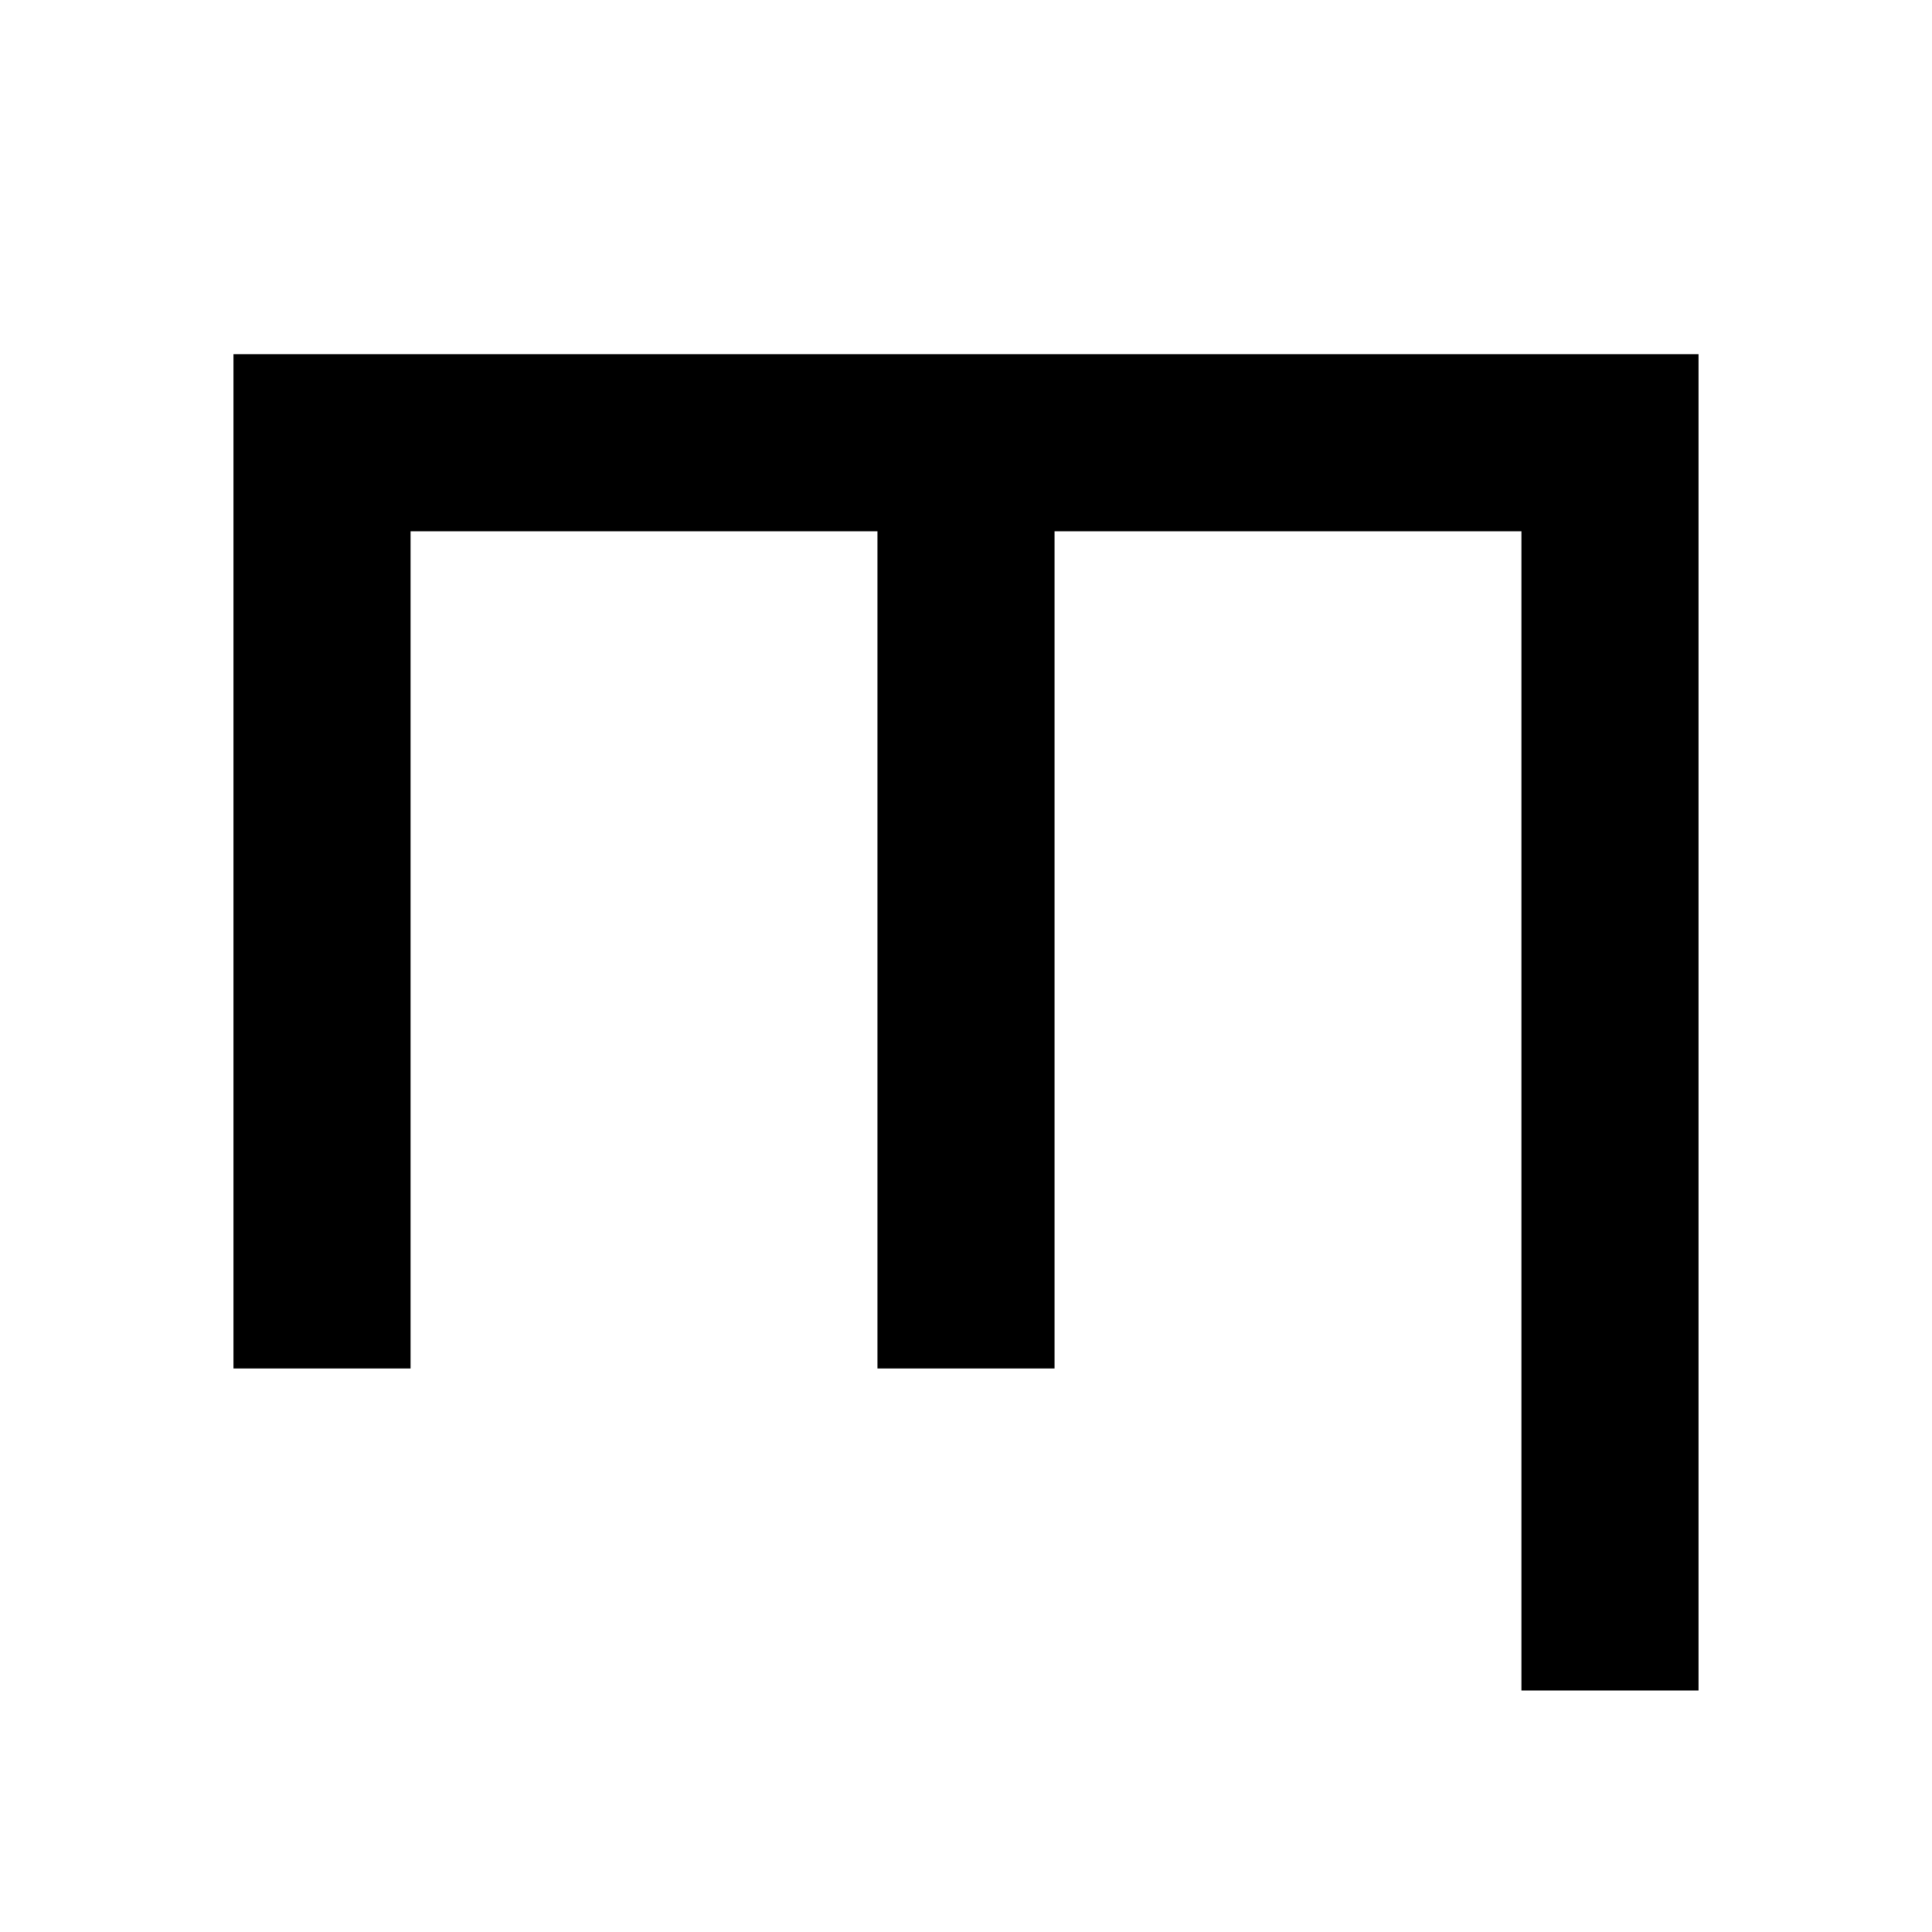
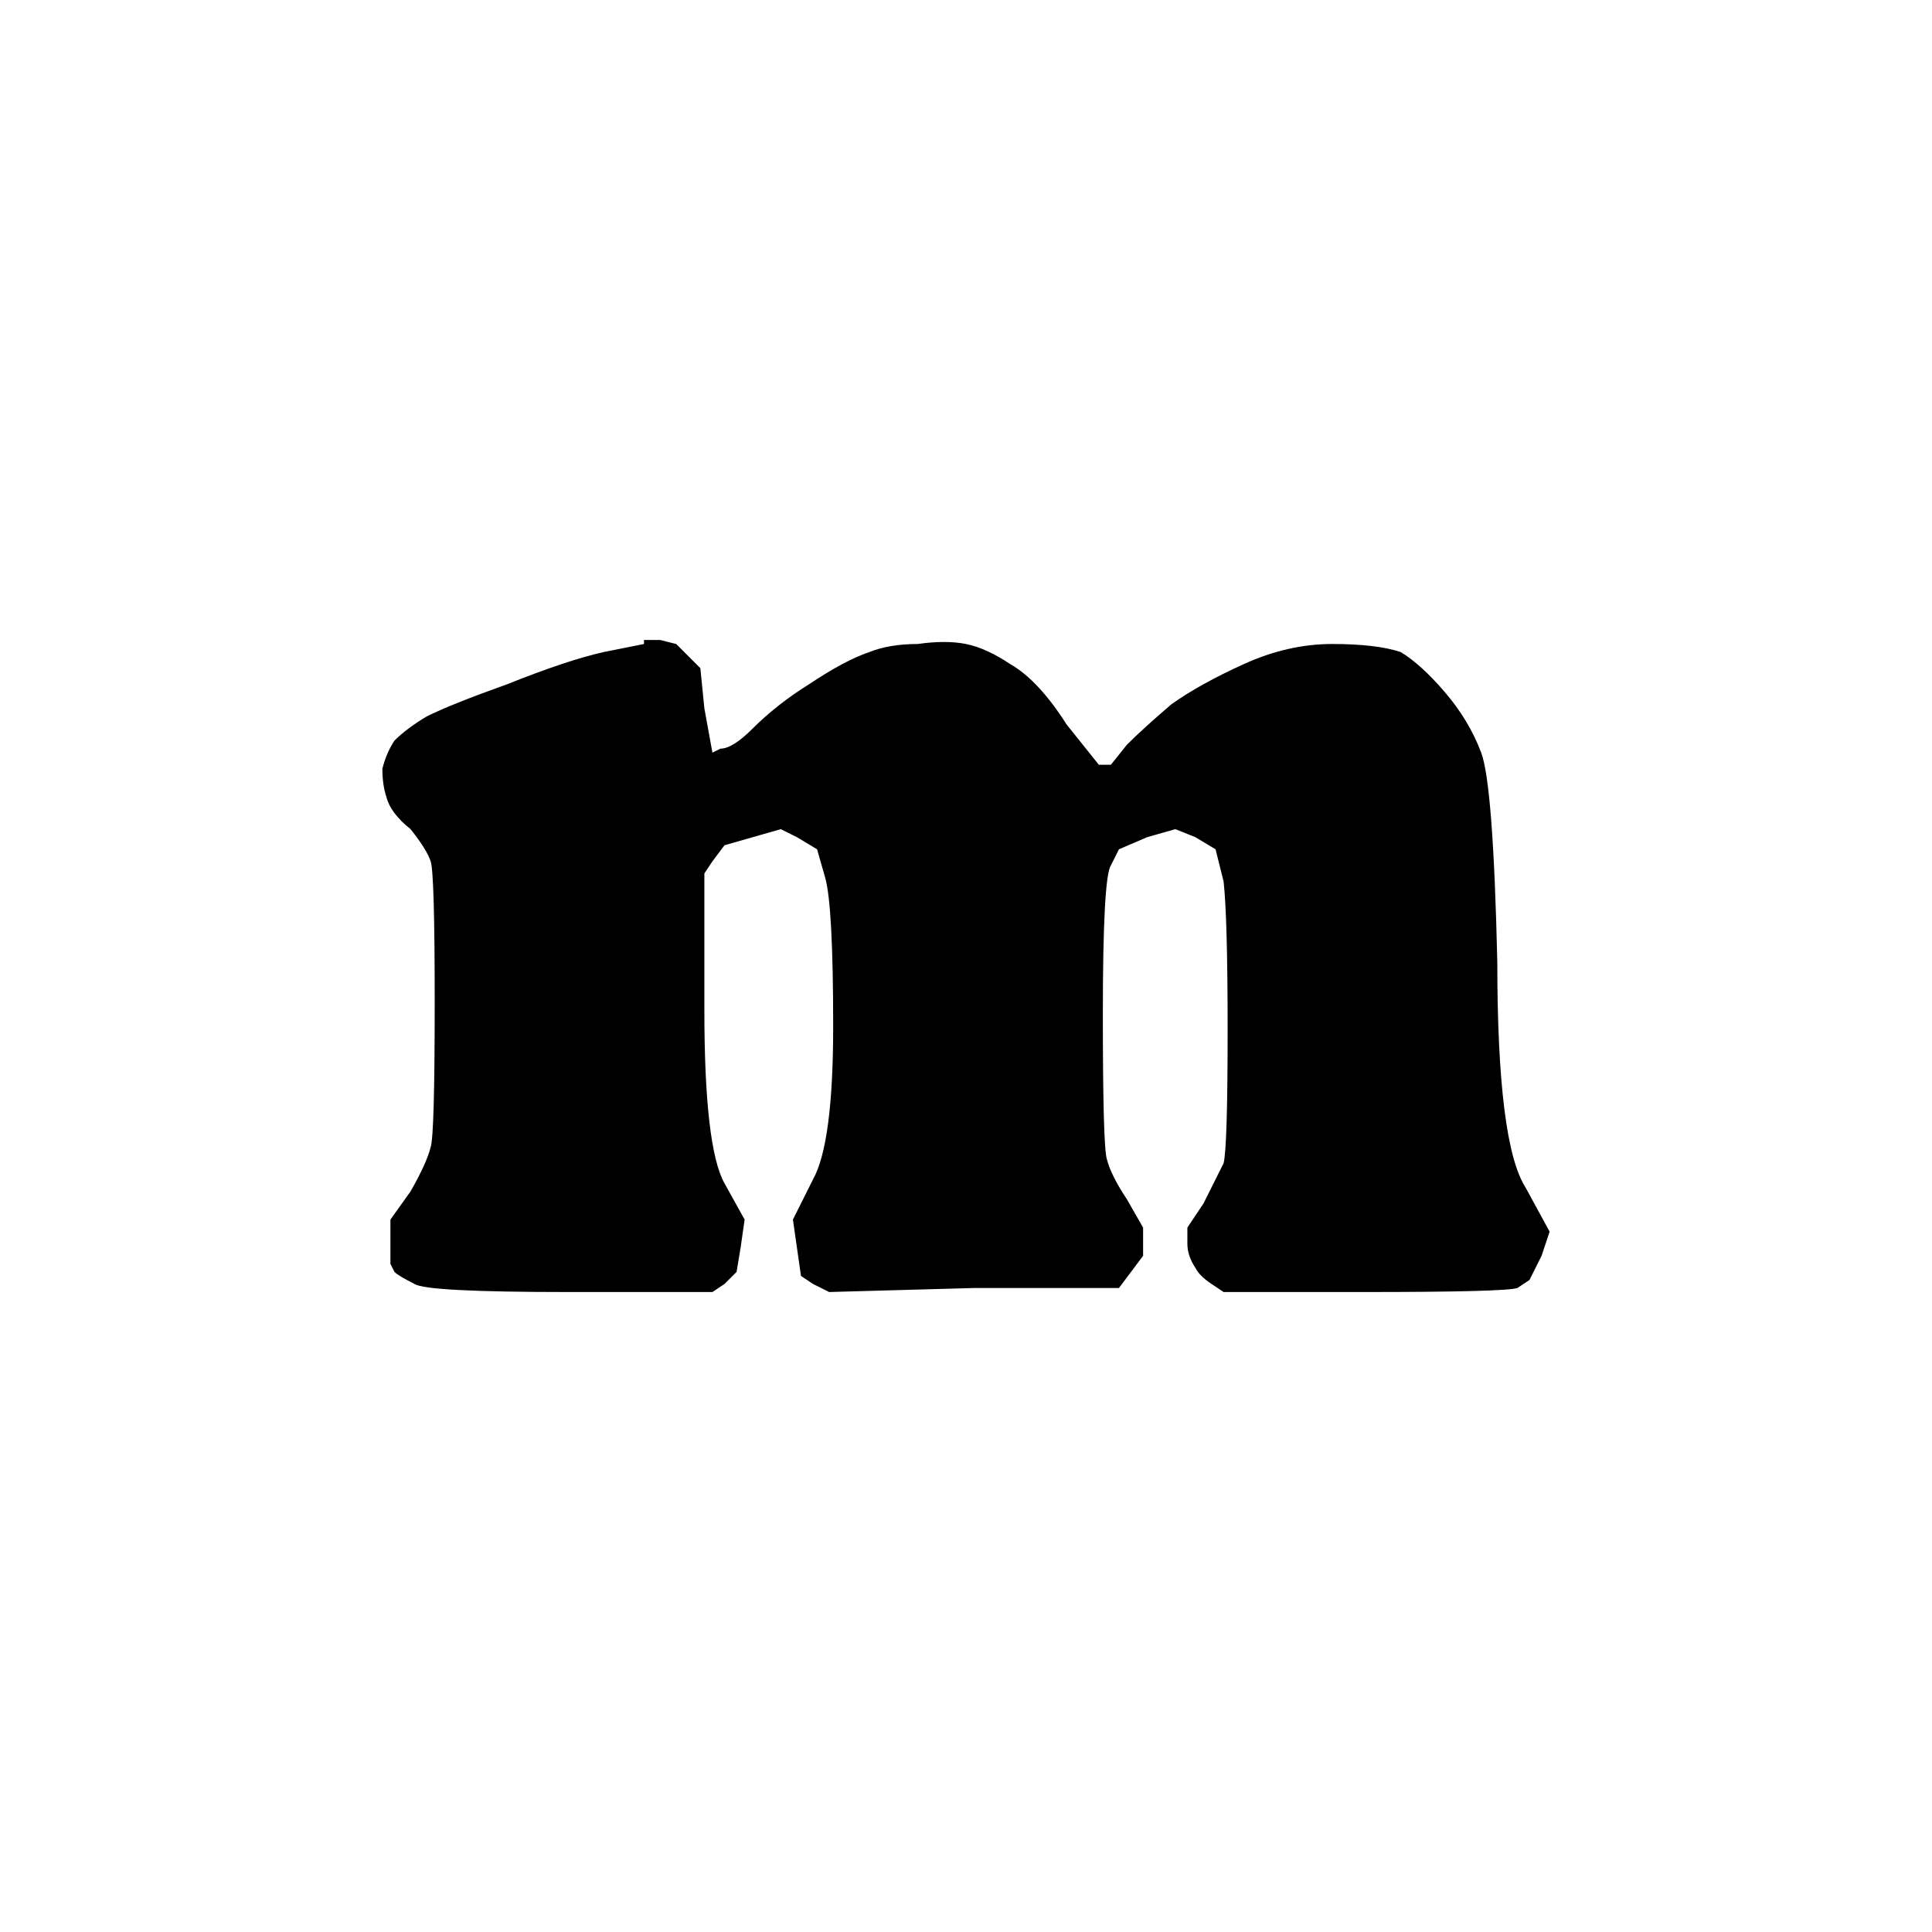
<svg xmlns="http://www.w3.org/2000/svg" viewBox="0 0 48 48" role="img" aria-labelledby="titre">
-   <path d="M8 34V11h16v23M24 11h16v31" fill="none" stroke="currentColor" stroke-width="4.4" stroke-linecap="butt" stroke-linejoin="miter" />
+   <path d="M16.0 15.9L16.0 15.9L16.4 15.9L16.8 16.0L17.1 16.3L17.4 16.6L17.5 17.6L17.7 18.7L17.9 18.6Q18.2 18.6 18.7 18.1Q19.3 17.5 20.1 17.0Q21.0 16.4 21.6 16.2Q22.1 16.0 22.8 16.0Q23.5 15.9 24.0 16.0Q24.5 16.1 25.1 16.5Q25.8 16.9 26.5 18.0L27.3 19.0L27.4 19.0L27.6 19.0L28.0 18.5Q28.4 18.1 29.1 17.5Q29.8 17.0 30.9 16.5Q32.0 16.0 33.1 16.0Q34.2 16.0 34.8 16.2Q35.3 16.5 35.9 17.2Q36.5 17.9 36.8 18.7Q37.1 19.5 37.2 23.9Q37.2 28.4 37.9 29.5L38.5 30.6L38.3 31.2L38.0 31.8L37.7 32.0Q37.4 32.1 33.9 32.1L30.4 32.1L30.1 31.9Q29.8 31.7 29.7 31.5Q29.5 31.2 29.5 30.9L29.5 30.5L29.9 29.9Q30.2 29.3 30.4 28.9Q30.5 28.5 30.5 25.6Q30.5 22.8 30.4 21.9L30.2 21.1L29.7 20.8L29.2 20.6L28.5 20.8L27.8 21.1L27.6 21.5Q27.4 21.8 27.4 25.2Q27.4 28.5 27.5 28.8Q27.6 29.2 28.0 29.8L28.4 30.5L28.4 30.9L28.4 31.2L28.1 31.6L27.8 32.0L24.2 32.0L20.6 32.1L20.2 31.9L19.9 31.7L19.8 31.0L19.7 30.3L20.2 29.3Q20.7 28.4 20.7 25.5Q20.7 22.5 20.5 21.8L20.3 21.1L19.8 20.8L19.4 20.6L18.7 20.8L18.0 21.0L17.7 21.4L17.5 21.7L17.5 25.1Q17.5 28.5 18.0 29.4L18.5 30.3L18.4 31.0L18.3 31.6L18.0 31.9L17.7 32.1L14.1 32.1Q10.6 32.1 10.3 31.9Q9.9 31.7 9.8 31.6L9.7 31.4L9.7 30.8L9.7 30.3L10.2 29.6Q10.6 28.9 10.7 28.5Q10.8 28.2 10.8 24.9Q10.8 21.7 10.7 21.4Q10.6 21.1 10.2 20.6Q9.7 20.2 9.6 19.8Q9.5 19.5 9.5 19.1Q9.6 18.7 9.8 18.4Q10.1 18.1 10.6 17.8Q11.2 17.5 12.6 17.0Q14.1 16.4 15.0 16.2L16.0 16.0L16.0 15.9Z" fill="currentColor" />
</svg>
